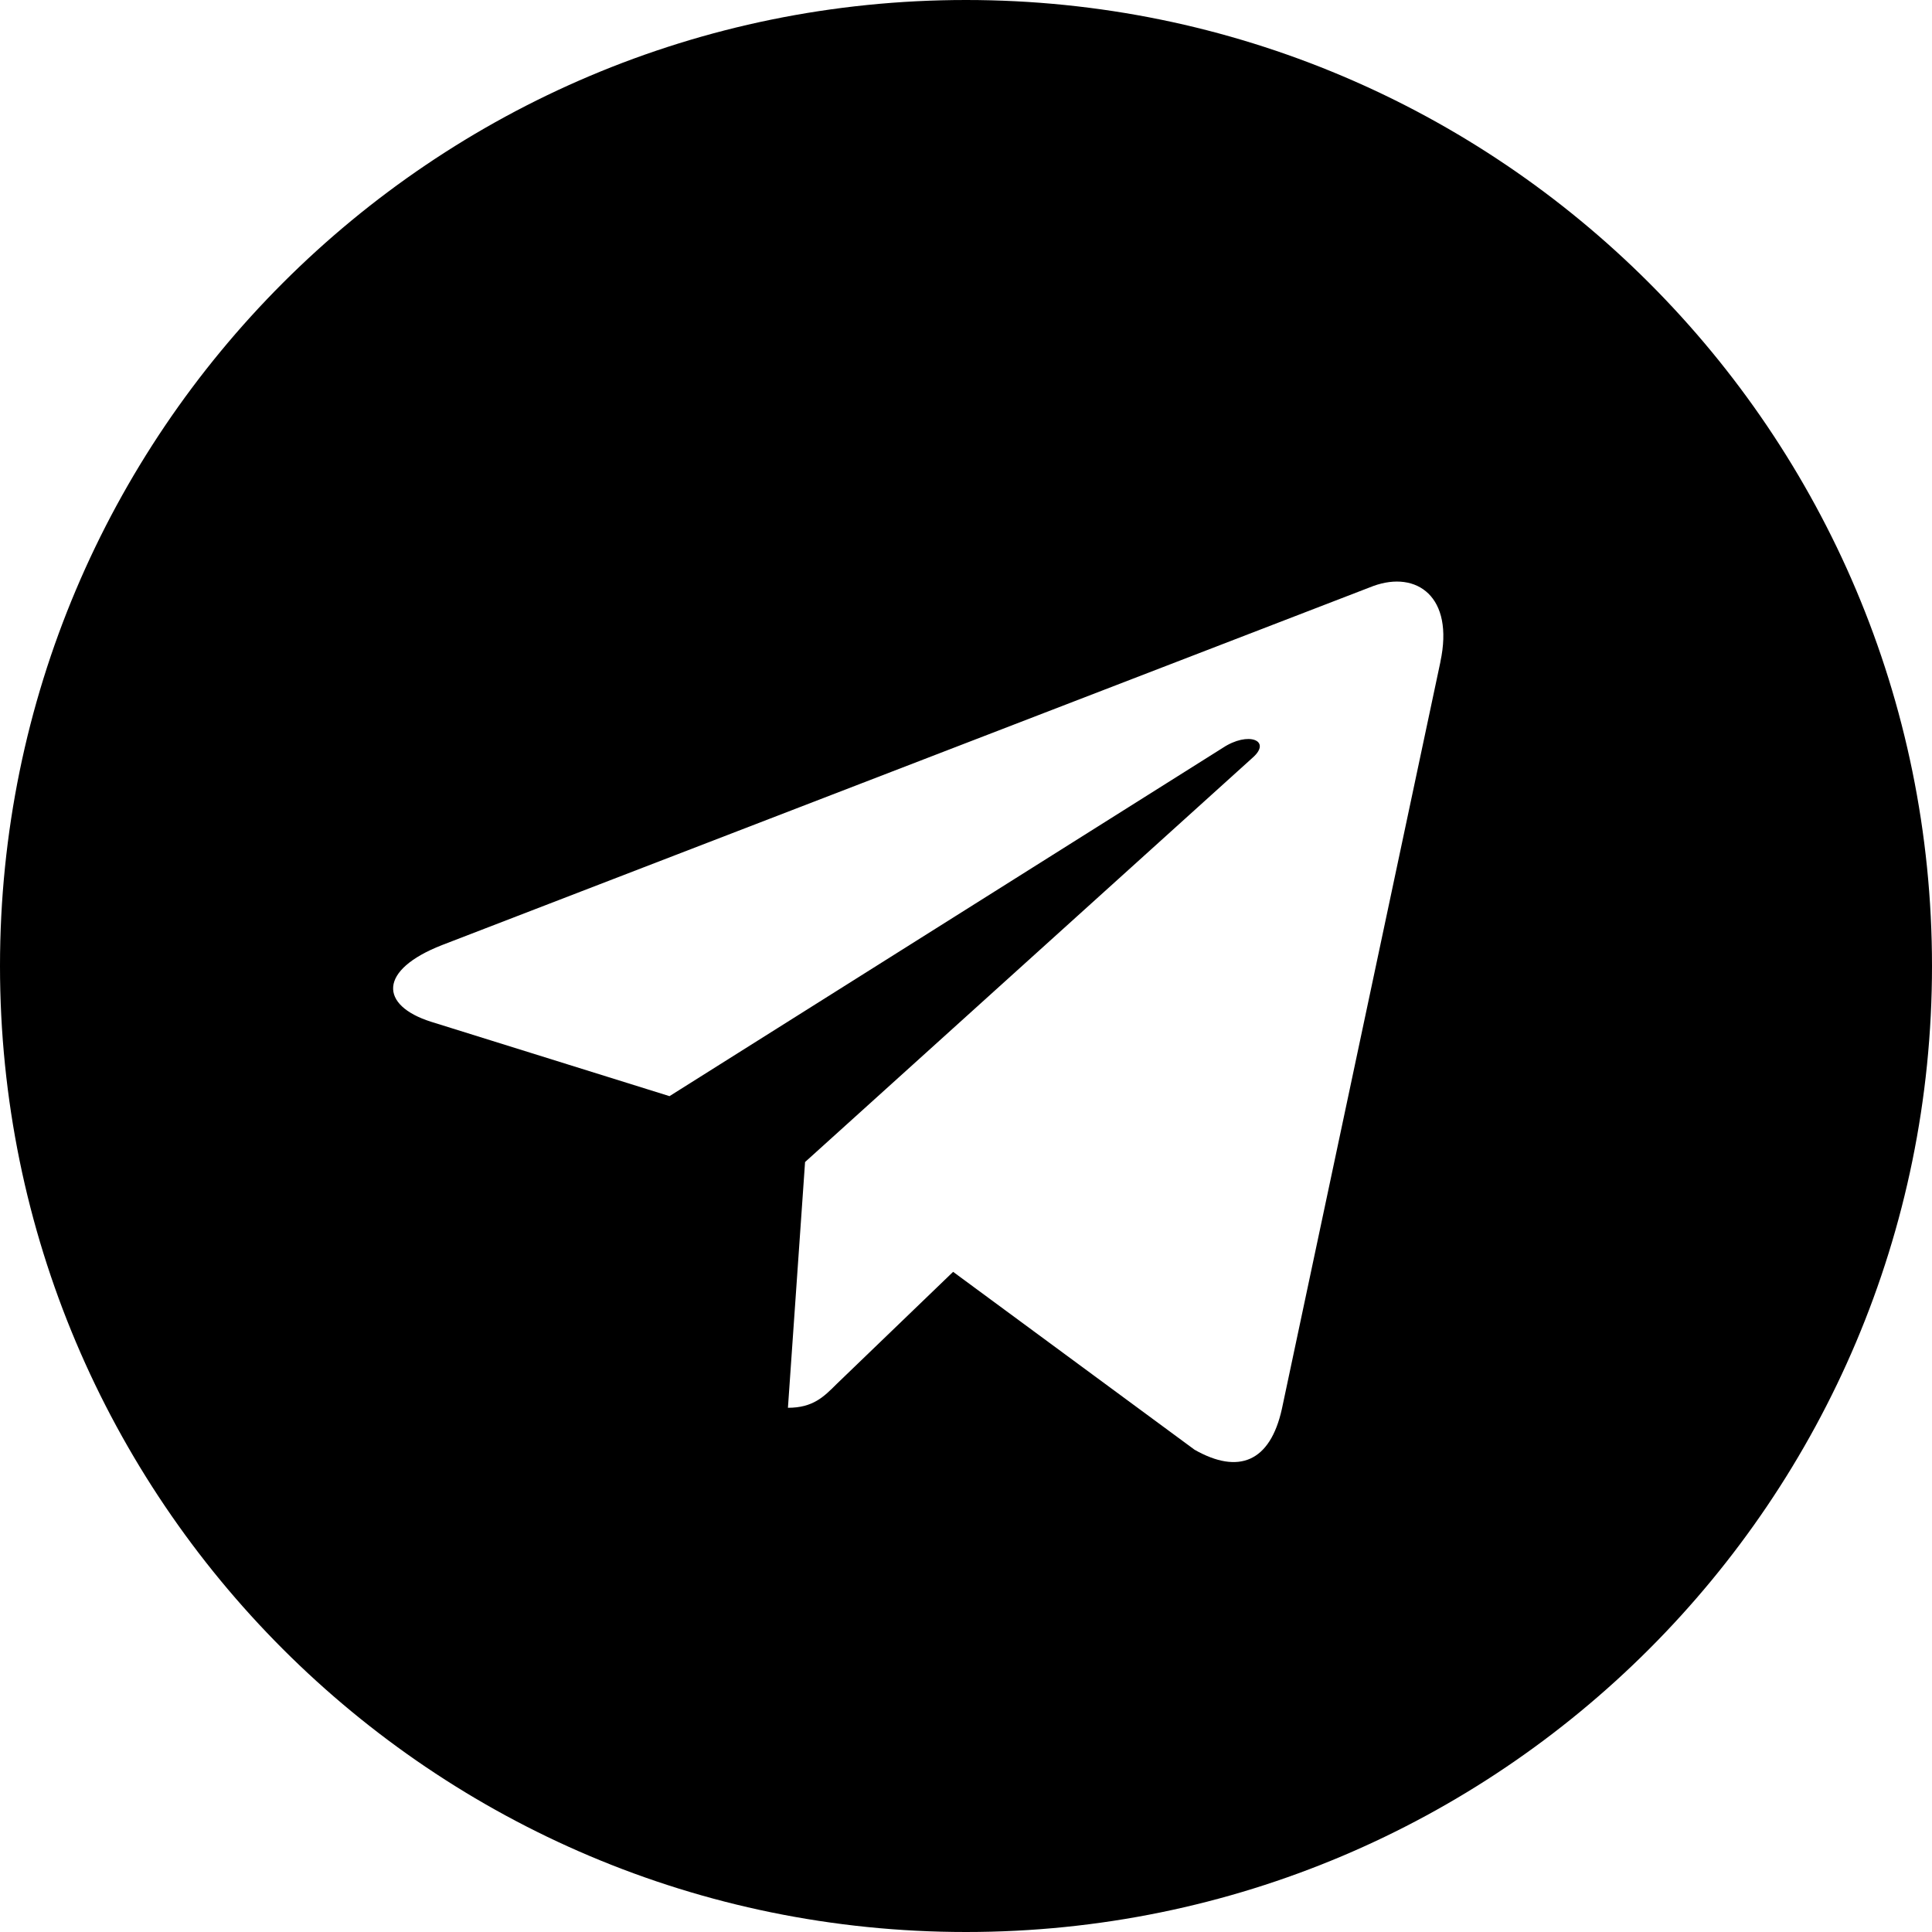
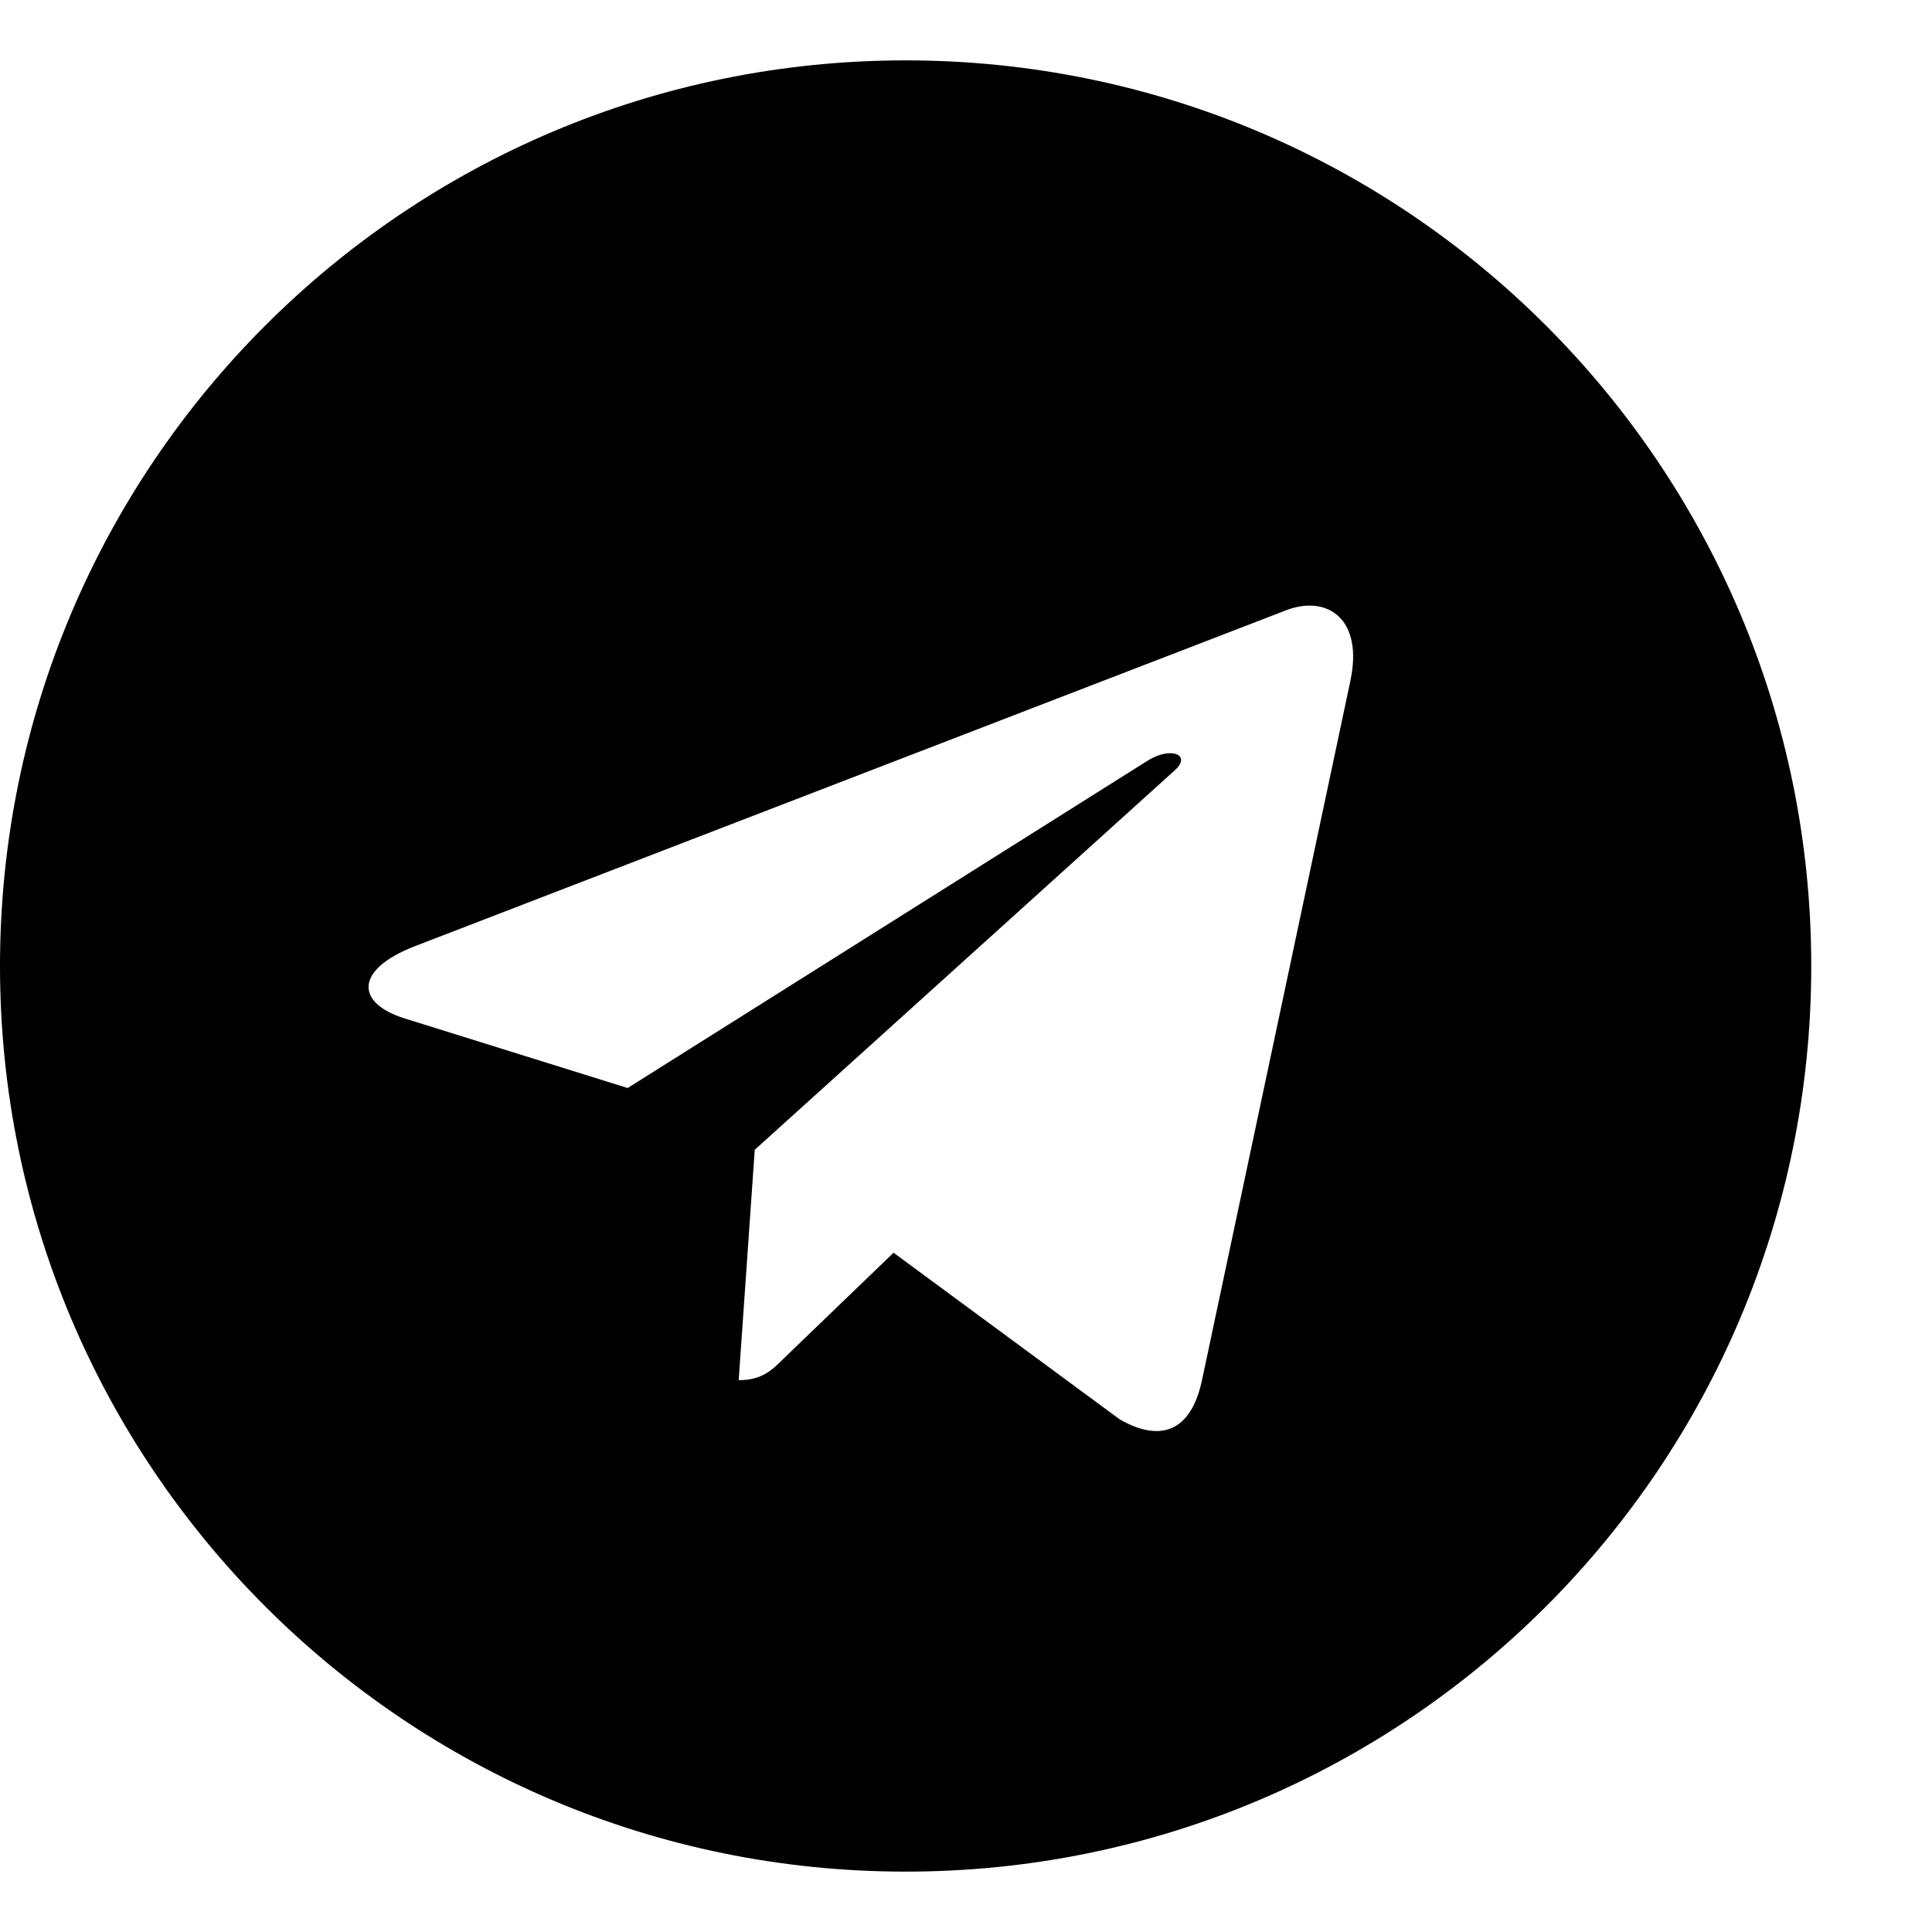
- <svg xmlns="http://www.w3.org/2000/svg" width="30" height="30" viewBox="0 0 30 30" fill="none">
+ <svg xmlns="http://www.w3.org/2000/svg" width="30" height="30" viewBox="0 0 32 30" fill="none">
  <path d="M15 30C23.286 30 30 23.286 30 15C30 6.714 23.286 0 15 0C6.714 0 0 6.714 0 15C0 23.286 6.714 30 15 30ZM6.864 14.675L21.326 9.099C21.997 8.856 22.584 9.262 22.366 10.277L22.367 10.276L19.905 21.878C19.723 22.7 19.234 22.9 18.55 22.512L14.8 19.749L12.991 21.491C12.791 21.691 12.623 21.86 12.235 21.86L12.501 18.044L19.451 11.765C19.754 11.499 19.384 11.349 18.985 11.614L10.396 17.021L6.694 15.866C5.89 15.611 5.872 15.062 6.864 14.675Z" fill="black" />
</svg>
